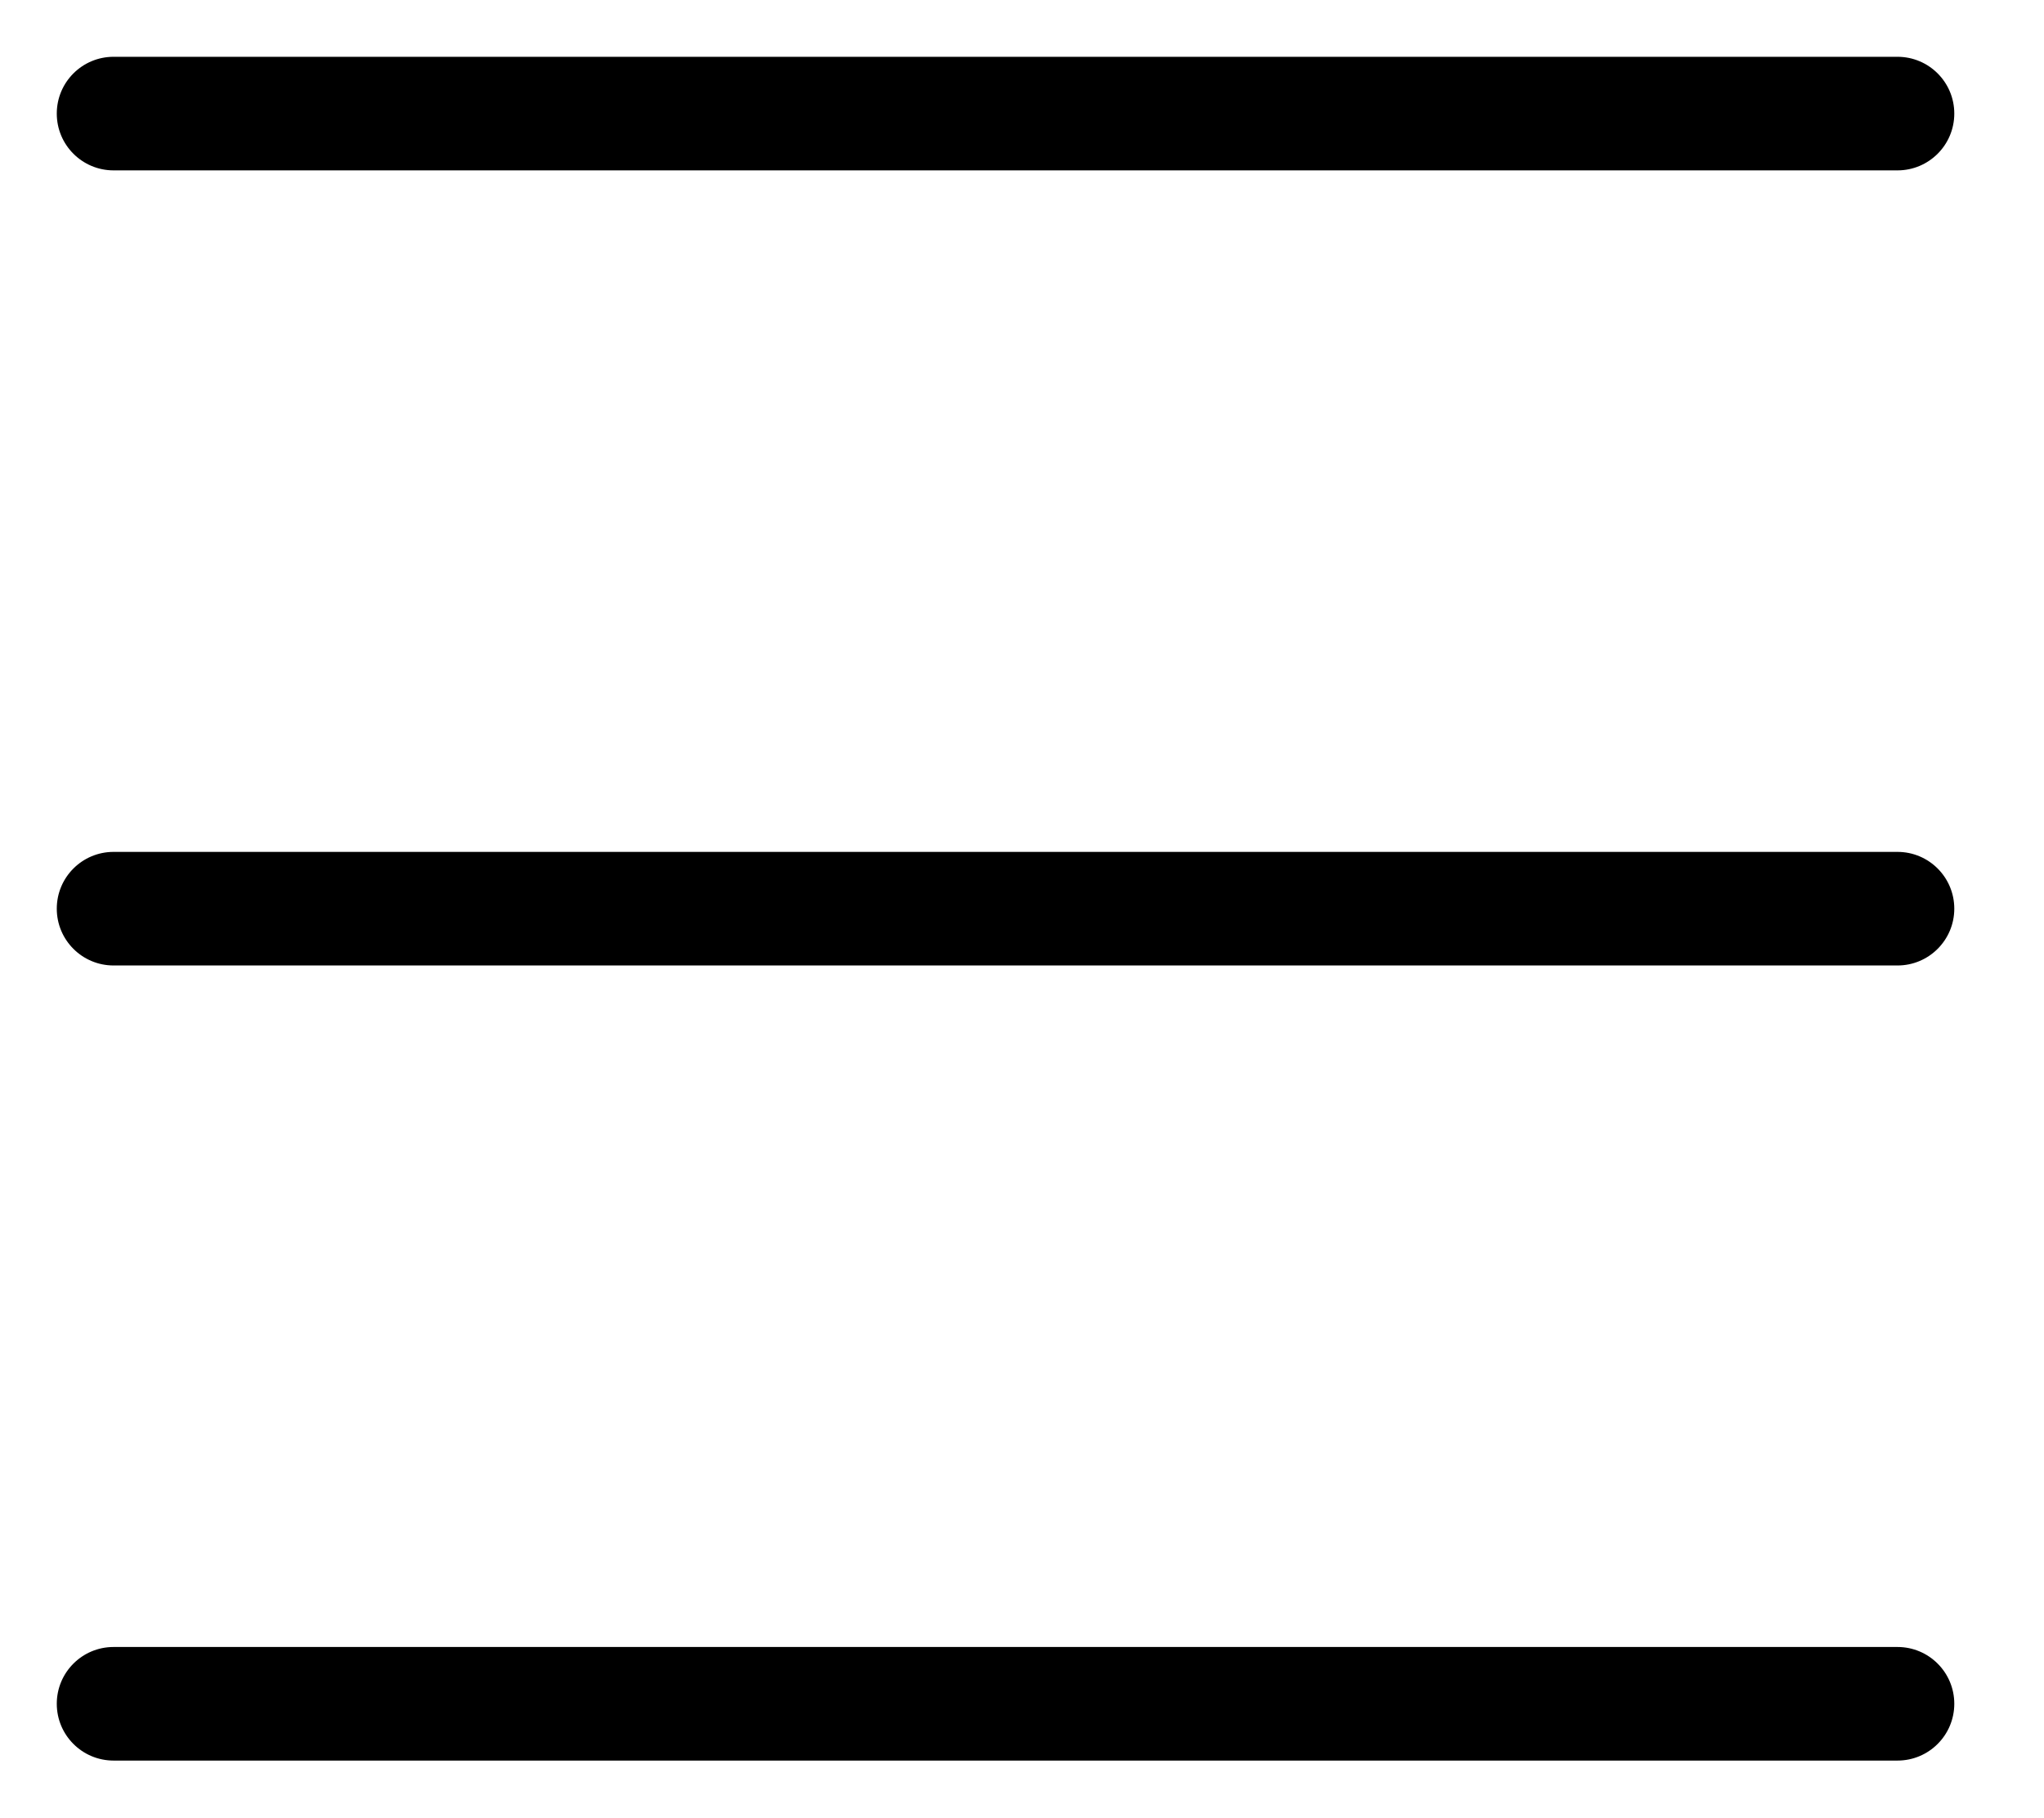
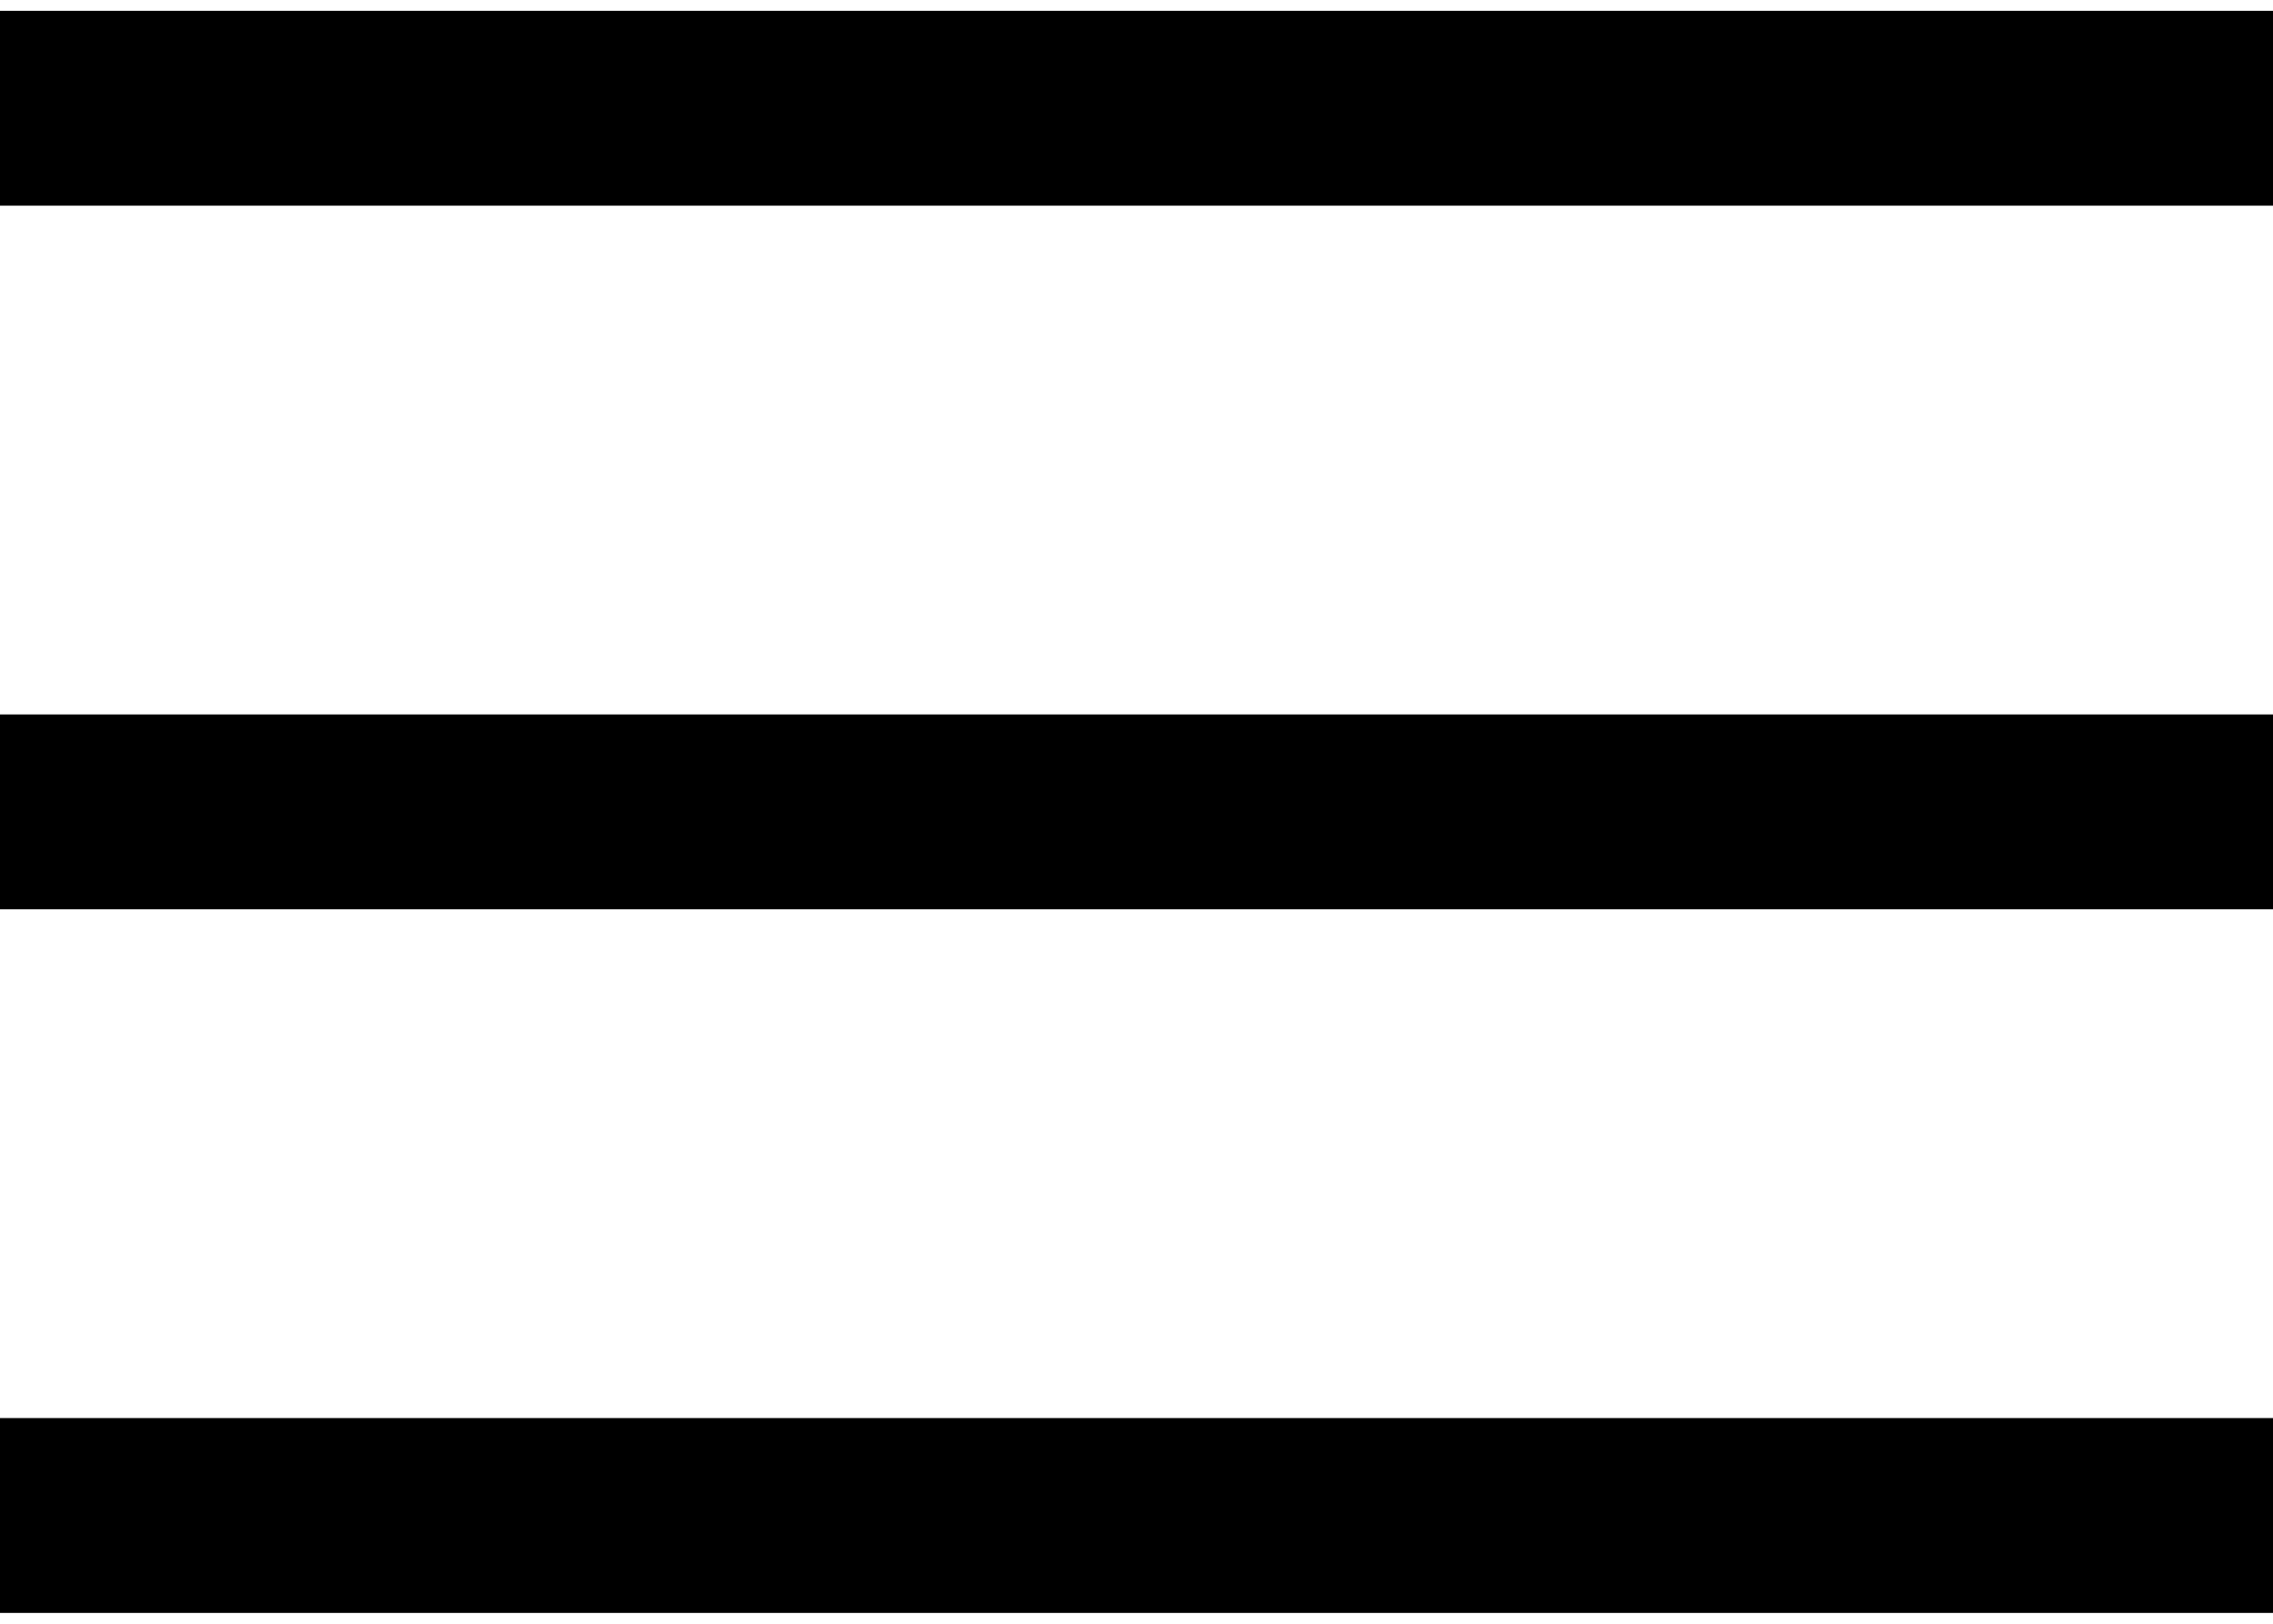
- <svg xmlns="http://www.w3.org/2000/svg" fill="none" class="icon icon-hamburger" viewBox="0 0 18 16">
-   <path fill="currentColor" d="M1 .5a.5.5 0 1 0 0 1h15.71a.5.5 0 0 0 0-1zM.5 8a.5.5 0 0 1 .5-.5h15.71a.5.5 0 0 1 0 1H1A.5.5 0 0 1 .5 8m0 7a.5.5 0 0 1 .5-.5h15.71a.5.5 0 0 1 0 1H1a.5.5 0 0 1-.5-.5" />
+ <svg xmlns="http://www.w3.org/2000/svg" fill="none" class="icon icon-hamburger" viewBox="0 0 21 15">
+   <line x1="0" y1="1" x2="21" y2="1" stroke="currentColor" stroke-width="1.8" />
+   <line x1="0" y1="7.5" x2="21" y2="7.5" stroke="currentColor" stroke-width="1.8" />
+   <line x1="0" y1="14" x2="21" y2="14" stroke="currentColor" stroke-width="1.8" />
</svg>
